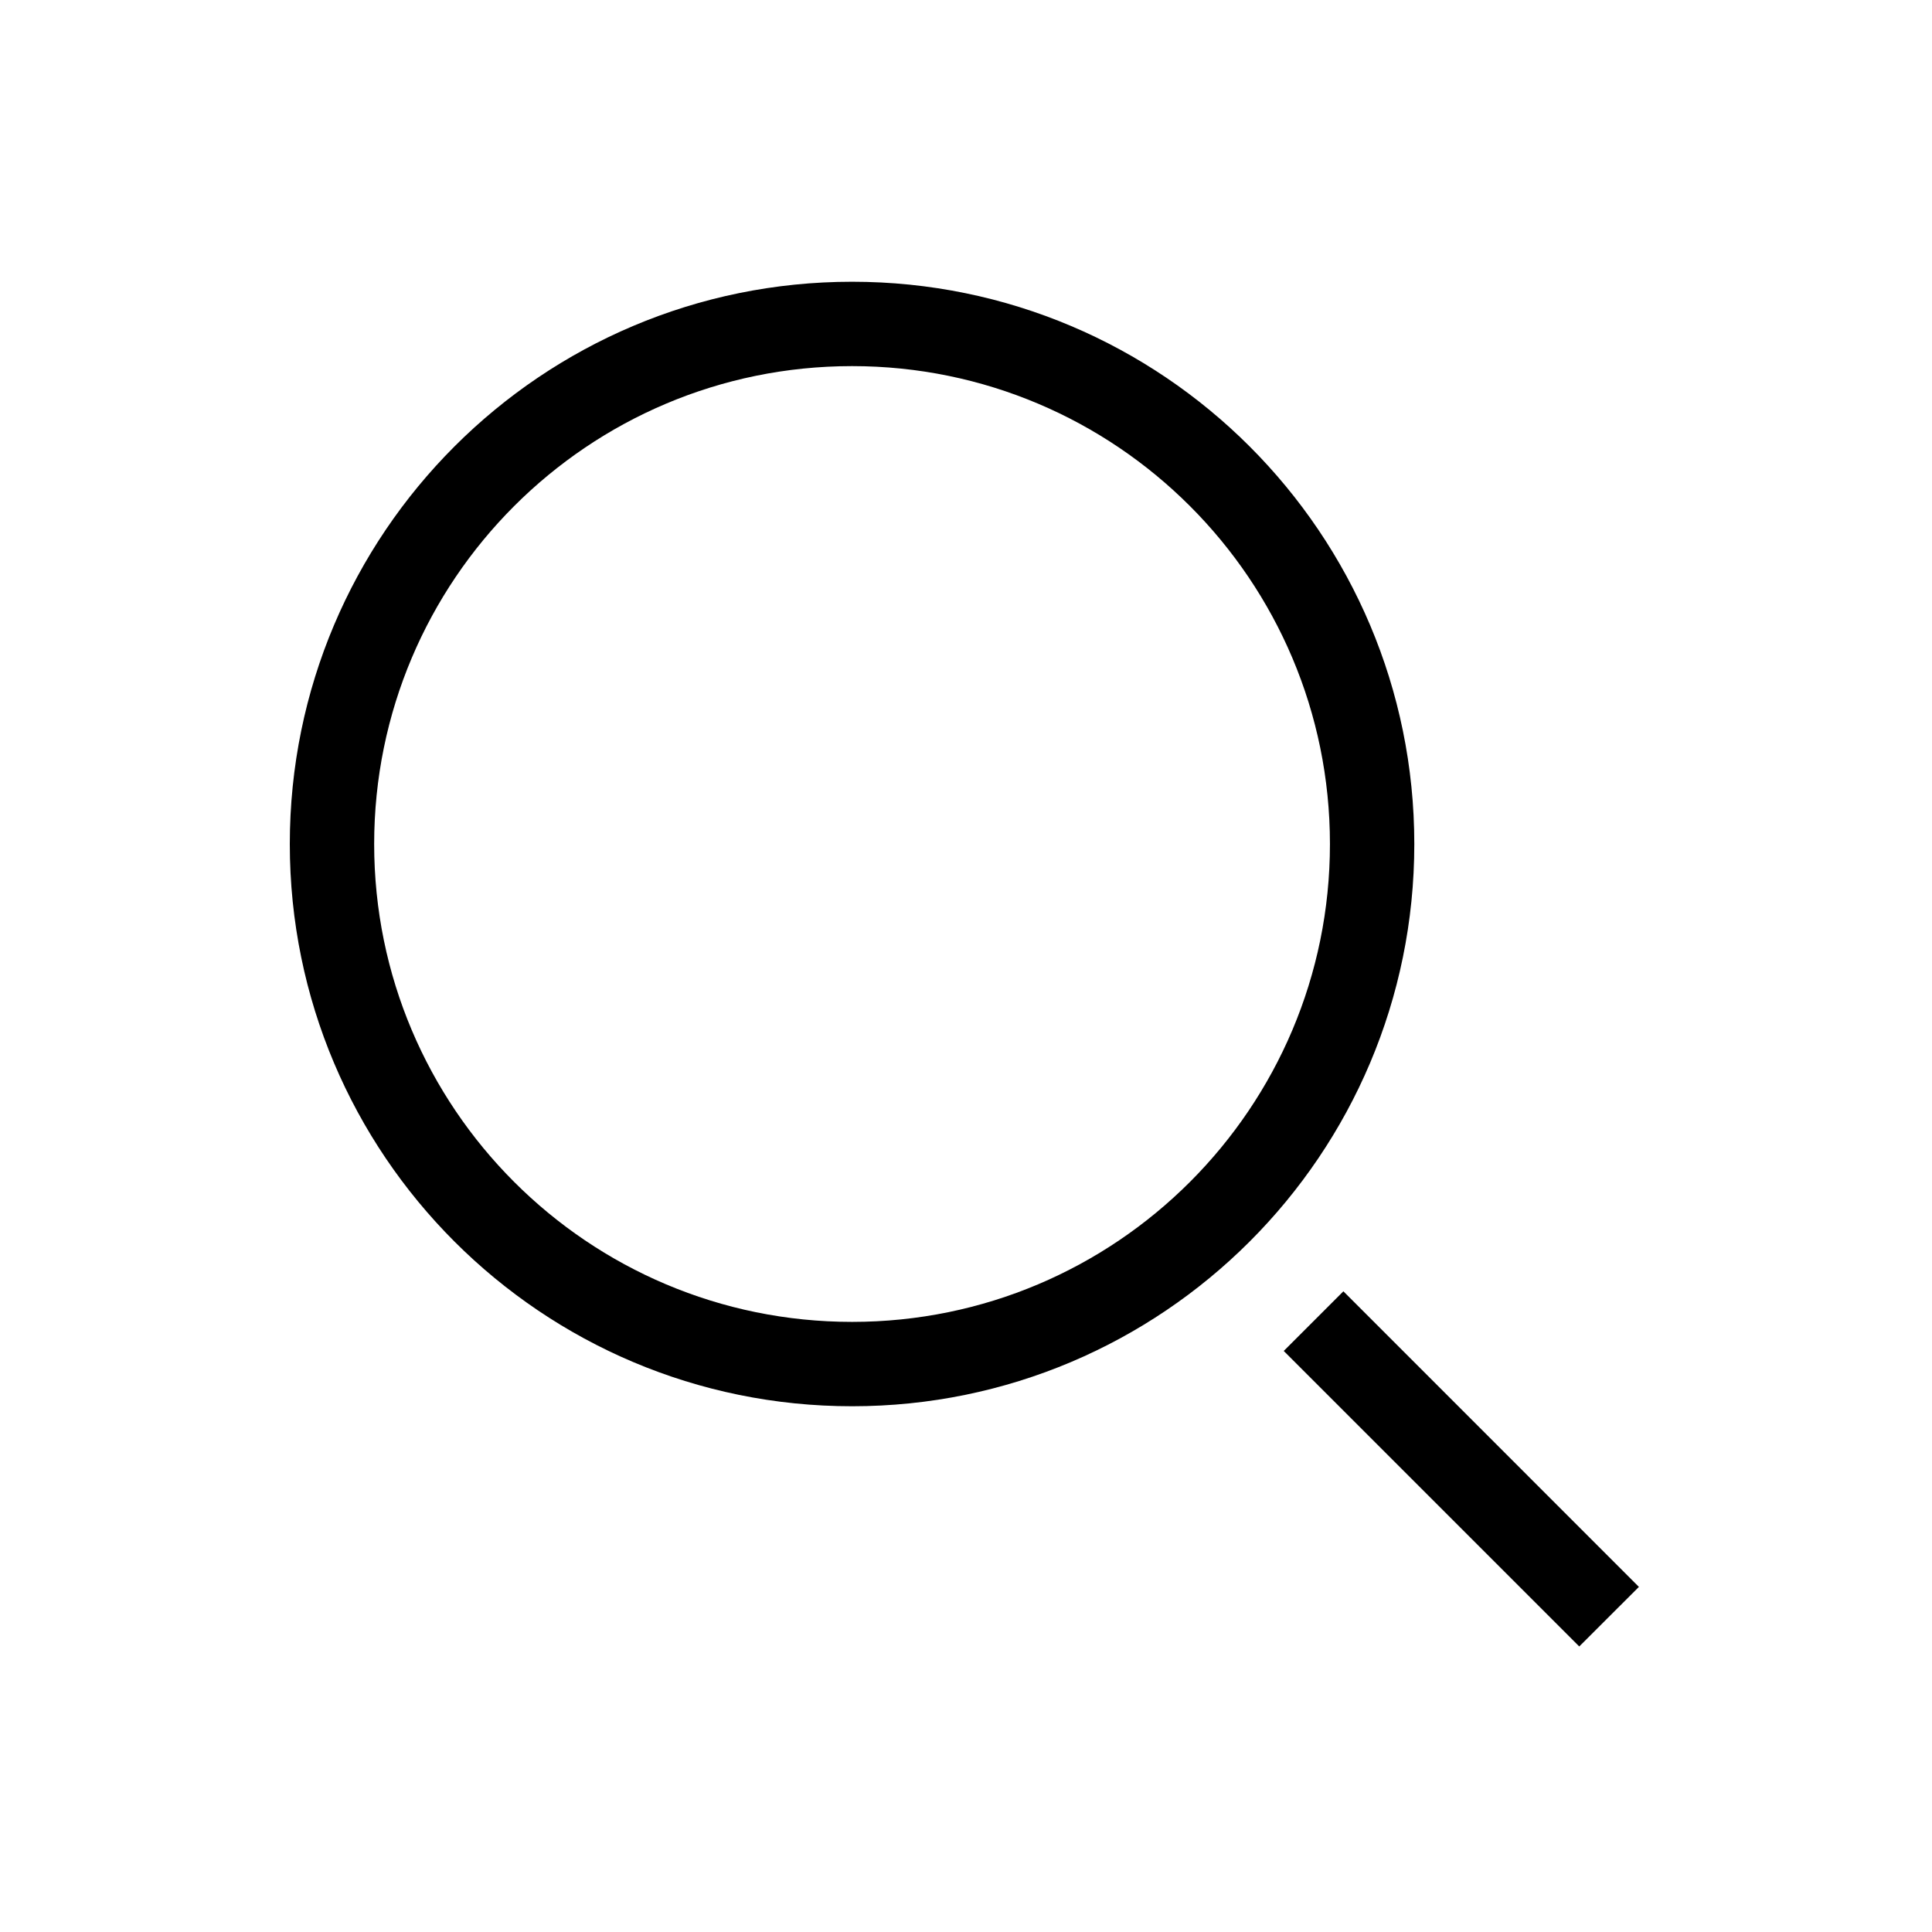
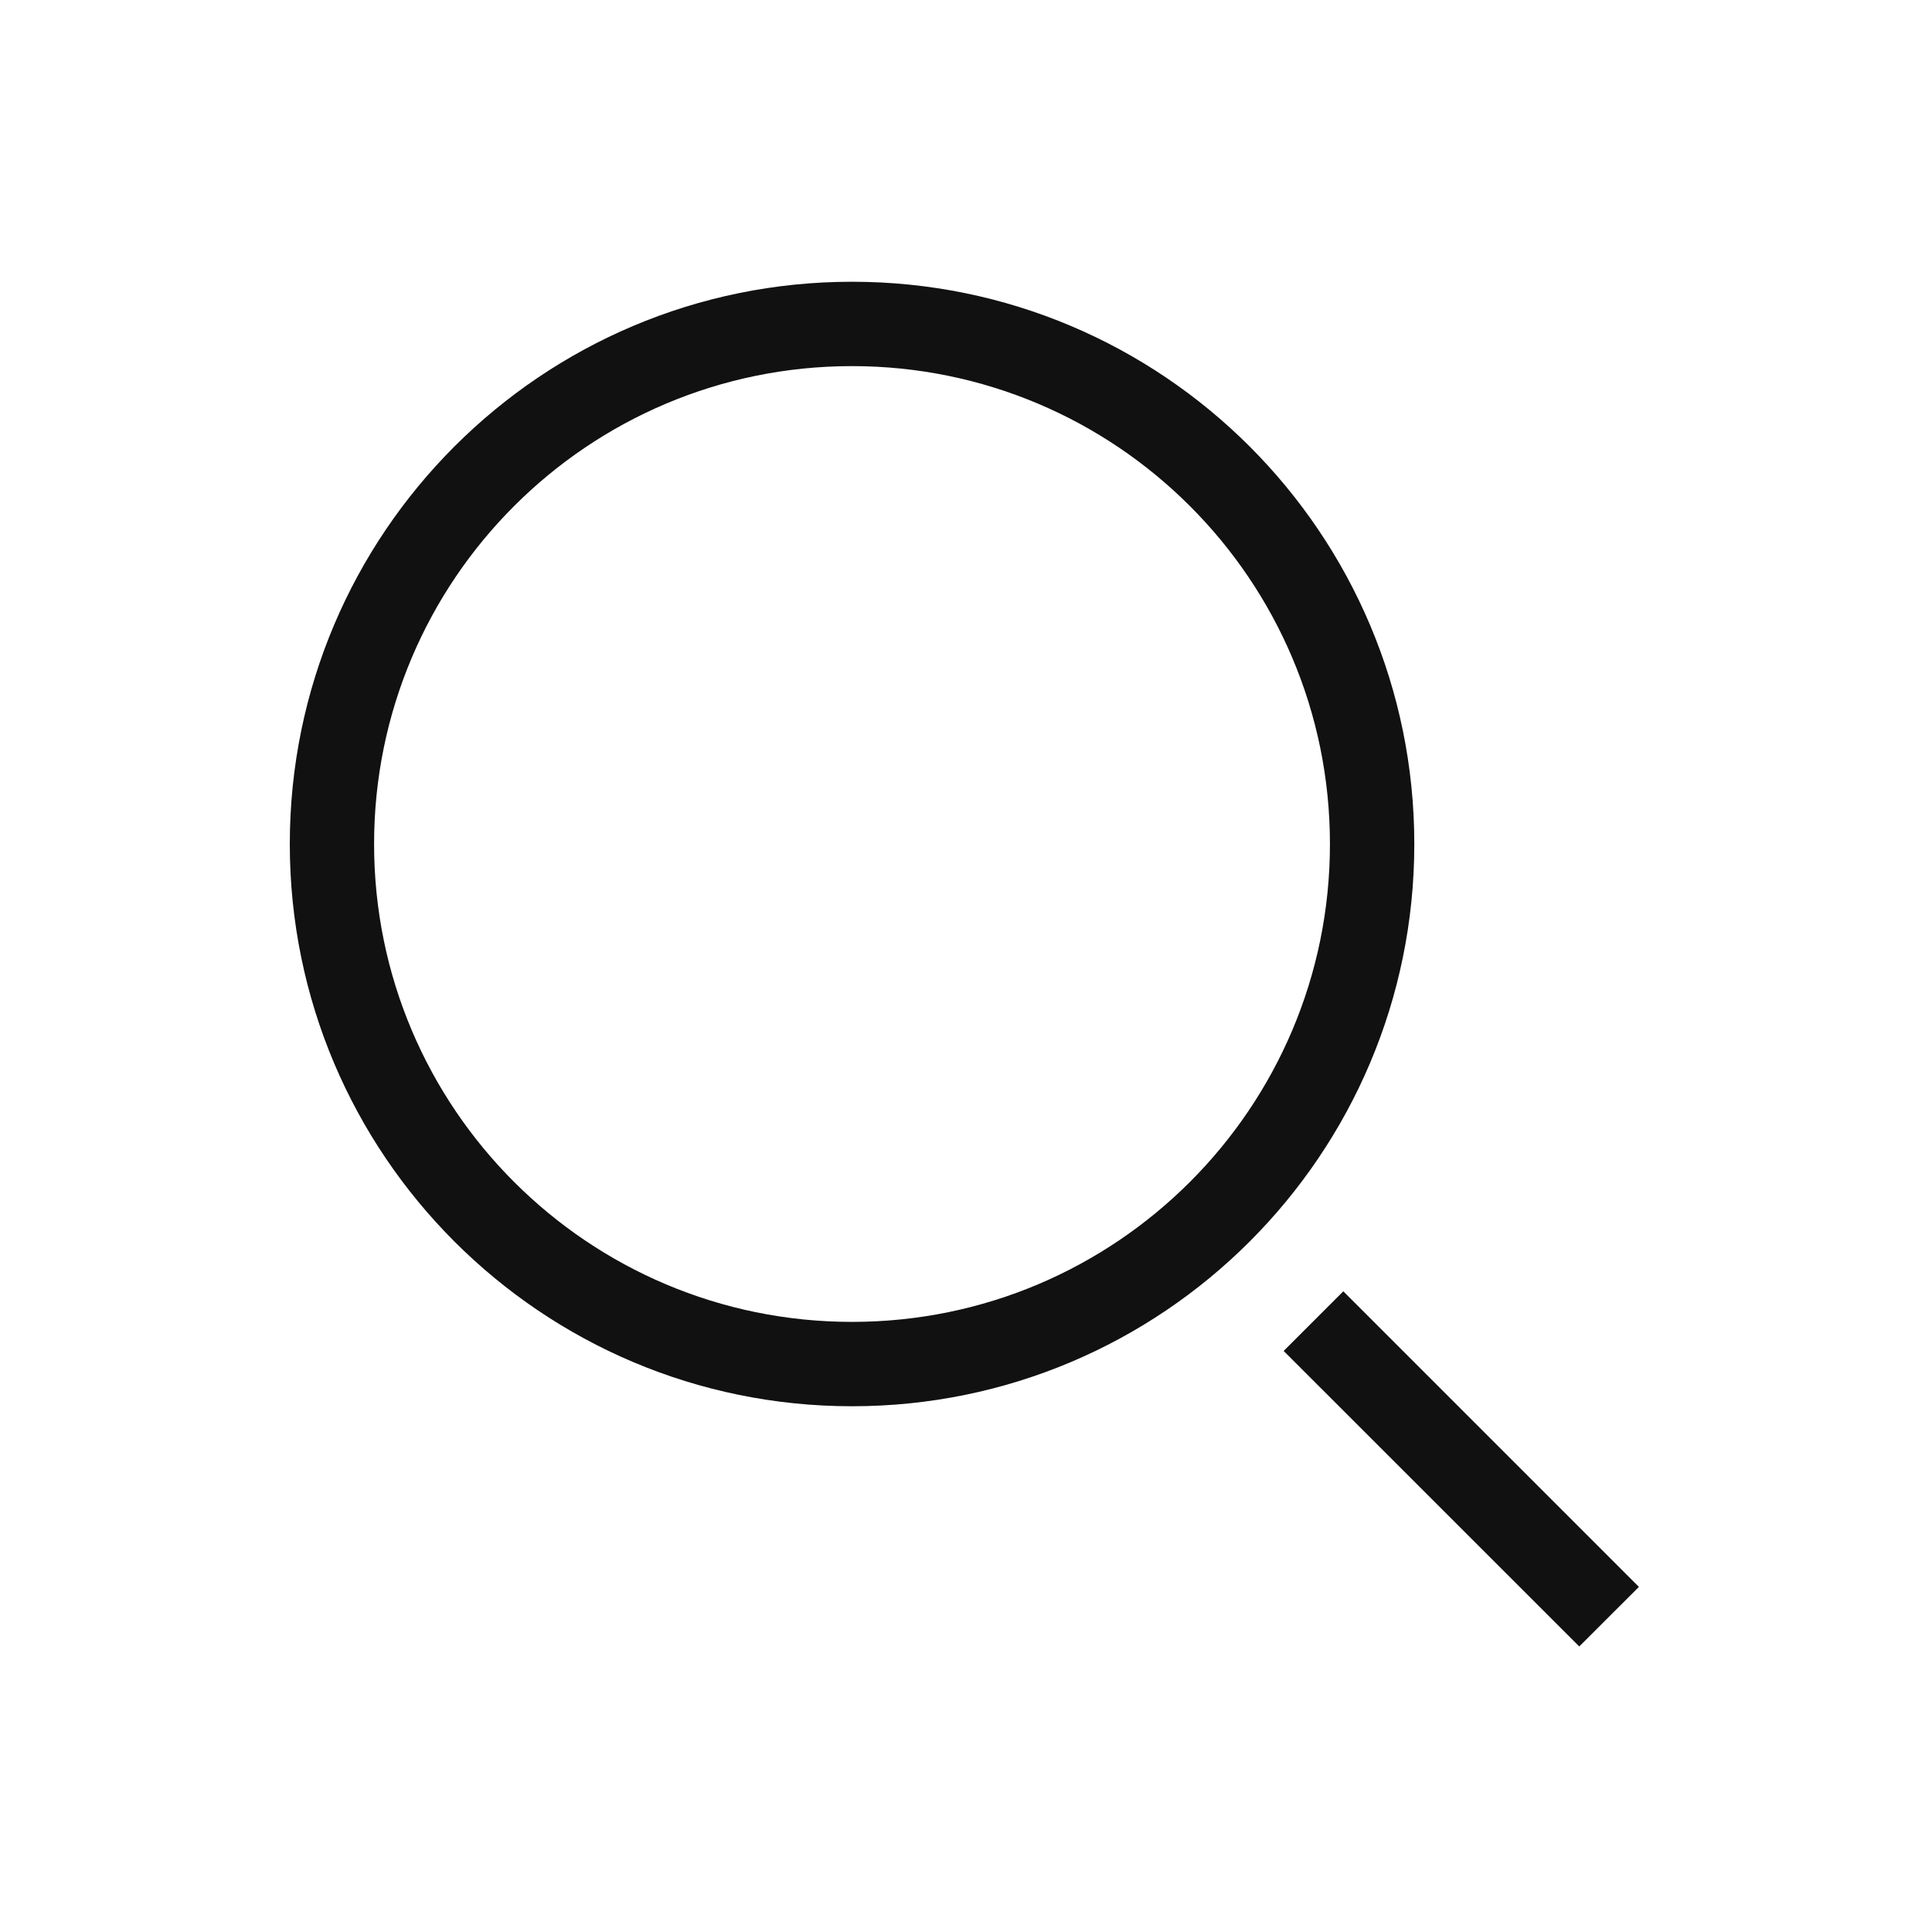
<svg xmlns="http://www.w3.org/2000/svg" width="24" height="24" viewBox="0 0 24 24" fill="none">
-   <path fill-rule="evenodd" clip-rule="evenodd" d="M17.569 10.485C17.569 14.342 14.442 17.469 10.585 17.469C6.727 17.469 3.6 14.342 3.6 10.485C3.6 6.627 6.727 3.5 10.585 3.5C14.442 3.5 17.569 6.627 17.569 10.485ZM16.521 10.485C16.521 13.763 13.863 16.421 10.585 16.421C7.306 16.421 4.648 13.763 4.648 10.485C4.648 7.206 7.306 4.548 10.585 4.548C13.863 4.548 16.521 7.206 16.521 10.485Z" fill="black" />
-   <path d="M16.688 16.041L15.947 16.782L19.618 20.453L20.359 19.713L16.688 16.041Z" fill="black" />
+   <path fill-rule="evenodd" clip-rule="evenodd" d="M17.569 10.485C17.569 14.342 14.442 17.469 10.584 17.469C6.727 17.469 3.6 14.342 3.6 10.485C3.6 6.627 6.727 3.5 10.584 3.5C14.442 3.5 17.569 6.627 17.569 10.485ZM16.521 10.485C16.521 13.763 13.863 16.421 10.584 16.421C7.305 16.421 4.647 13.763 4.647 10.485C4.647 7.206 7.305 4.548 10.584 4.548C13.863 4.548 16.521 7.206 16.521 10.485Z" fill="#111111" />
+   <path d="M16.687 16.041L15.946 16.782L19.618 20.453L20.359 19.713L16.687 16.041Z" fill="#111111" />
</svg>
